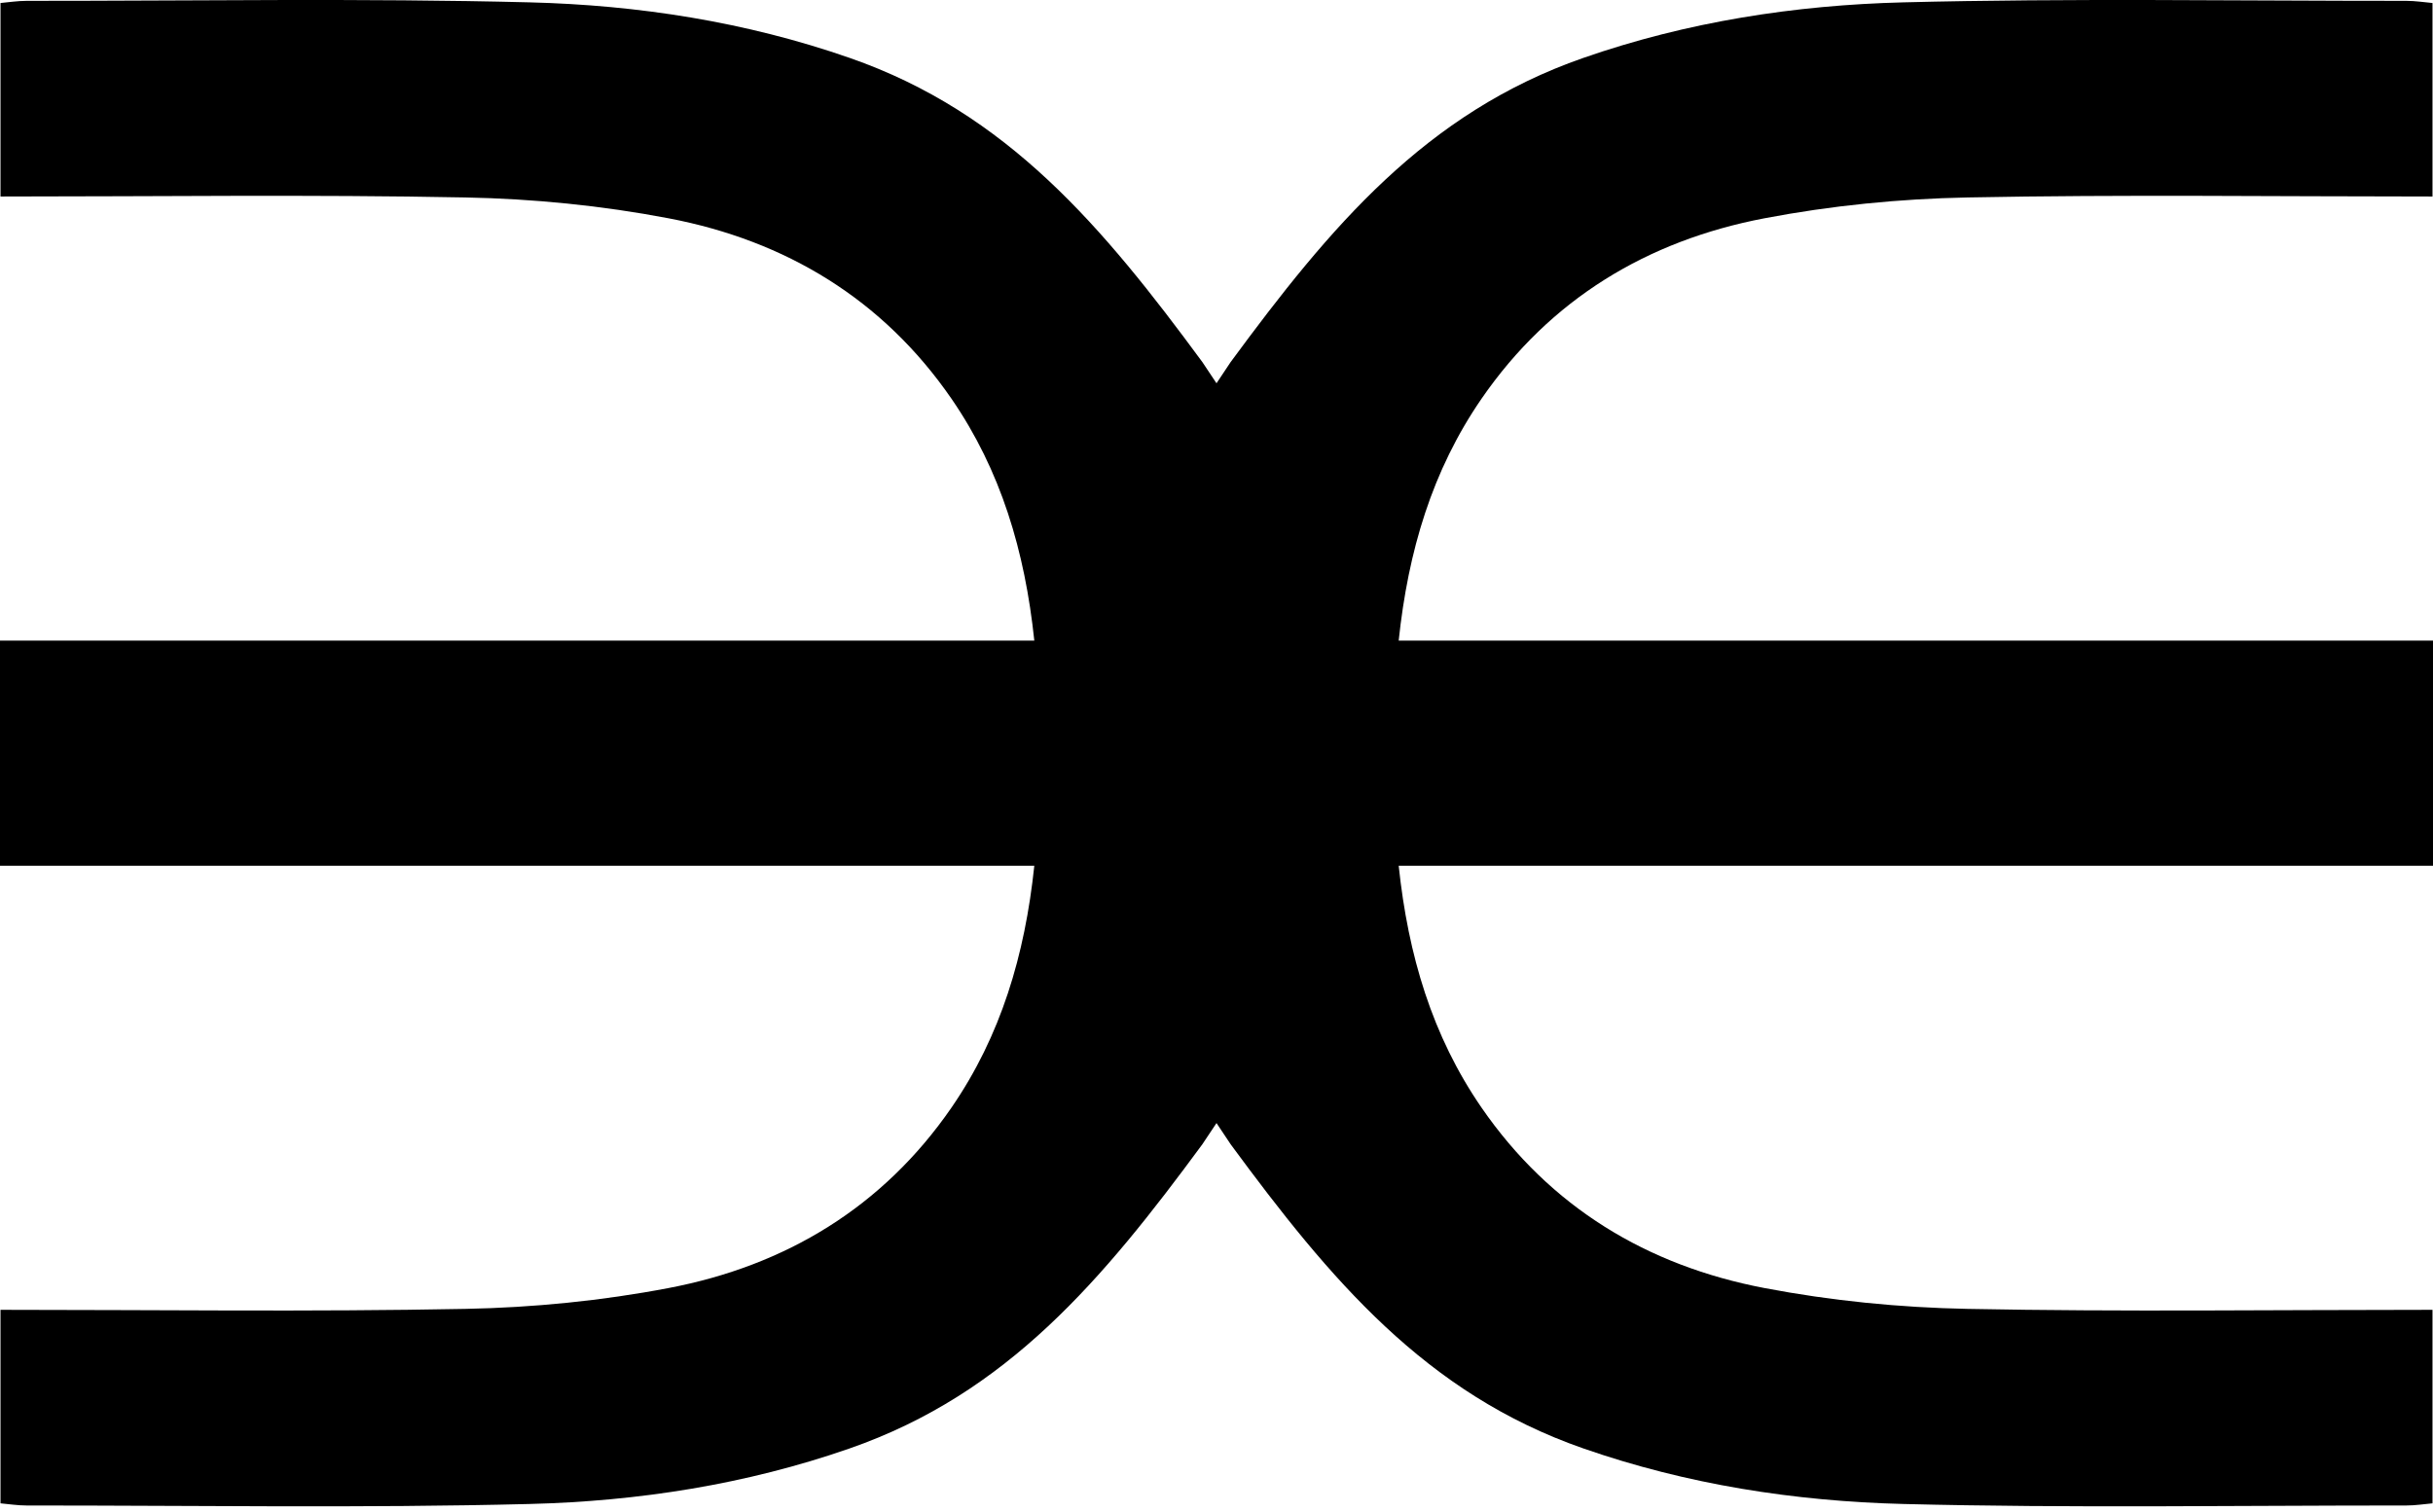
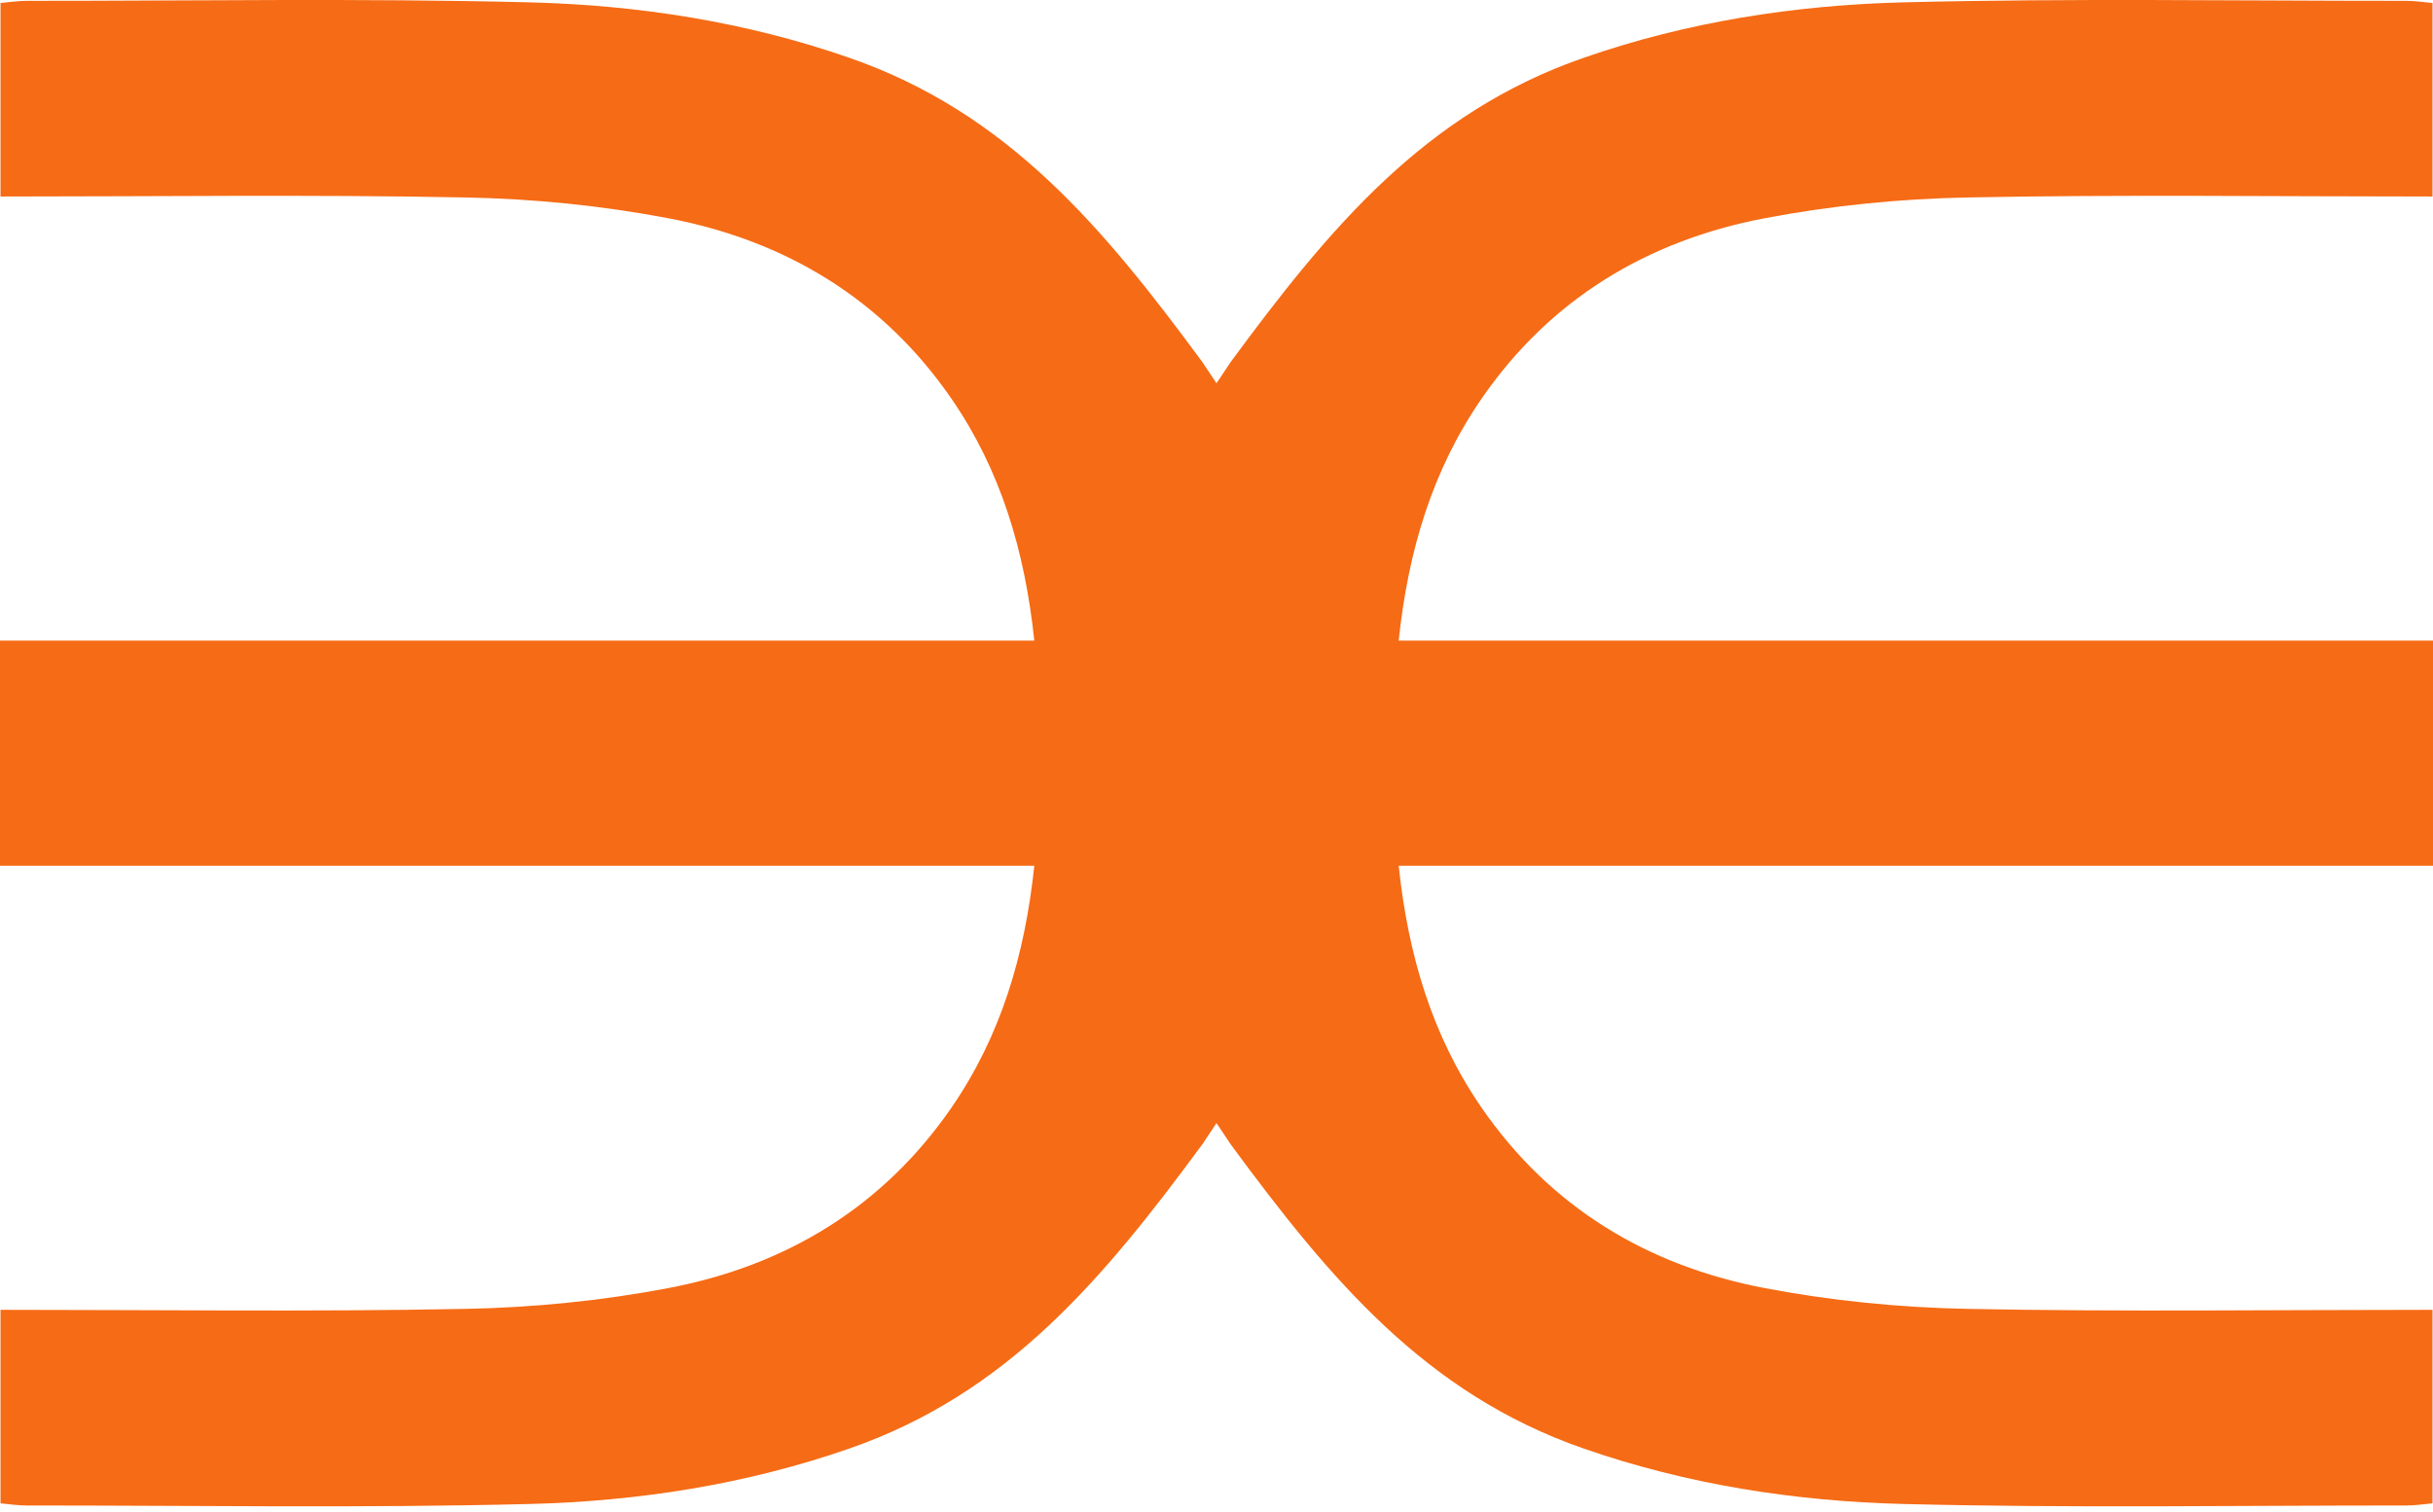
<svg xmlns="http://www.w3.org/2000/svg" width="338" height="210" viewBox="0 0 338 210" fill="none">
-   <path d="M194.31 89.017C195.62 76.587 198.96 65.367 205.81 55.417C215.35 41.567 228.85 33.437 245.1 30.337C254.37 28.567 263.91 27.617 273.35 27.437C294.77 27.017 316.21 27.307 337.93 27.307V0.417C336.8 0.317 335.55 0.117 334.29 0.117C311.01 0.127 287.71 -0.263 264.43 0.327C249.33 0.707 234.37 3.027 219.96 8.047C198.04 15.677 184.78 31.537 170.96 50.317L169 53.257L167.04 50.317C153.22 31.537 139.96 15.677 118.04 8.047C103.63 3.027 88.67 0.707 73.57 0.327C50.29 -0.263 26.99 0.127 3.71 0.117C2.45 0.117 1.2 0.317 0.07 0.417V27.307C21.79 27.307 43.23 27.017 64.65 27.437C74.09 27.617 83.63 28.567 92.9 30.337C109.15 33.437 122.65 41.567 132.19 55.417C139.04 65.367 142.38 76.587 143.69 89.017H0V120.297H143.69C142.38 132.727 139.04 143.947 132.19 153.897C122.65 167.747 109.15 175.877 92.9 178.977C83.63 180.747 74.09 181.697 64.65 181.877C43.23 182.297 21.79 182.007 0.07 182.007V208.897C1.2 208.997 2.45 209.197 3.71 209.197C26.99 209.187 50.29 209.577 73.57 208.987C88.67 208.607 103.63 206.287 118.04 201.267C139.96 193.637 153.22 177.777 167.04 158.997L169 156.057L170.96 158.997C184.78 177.777 198.04 193.637 219.96 201.267C234.37 206.287 249.33 208.607 264.43 208.987C287.71 209.577 311.01 209.187 334.29 209.197C335.55 209.197 336.8 208.997 337.93 208.897V182.007C316.21 182.007 294.77 182.297 273.35 181.877C263.91 181.697 254.37 180.747 245.1 178.977C228.85 175.877 215.35 167.747 205.81 153.897C198.96 143.947 195.62 132.727 194.31 120.297H338V89.017H194.31Z" fill="black" />
+   <path d="M194.31 89.017C195.62 76.587 198.96 65.367 205.81 55.417C215.35 41.567 228.85 33.437 245.1 30.337C254.37 28.567 263.91 27.617 273.35 27.437C294.77 27.017 316.21 27.307 337.93 27.307V0.417C336.8 0.317 335.55 0.117 334.29 0.117C311.01 0.127 287.71 -0.263 264.43 0.327C249.33 0.707 234.37 3.027 219.96 8.047C198.04 15.677 184.78 31.537 170.96 50.317L169 53.257L167.04 50.317C153.22 31.537 139.96 15.677 118.04 8.047C103.63 3.027 88.67 0.707 73.57 0.327C50.29 -0.263 26.99 0.127 3.71 0.117C2.45 0.117 1.2 0.317 0.07 0.417V27.307C21.79 27.307 43.23 27.017 64.65 27.437C74.09 27.617 83.63 28.567 92.9 30.337C109.15 33.437 122.65 41.567 132.19 55.417C139.04 65.367 142.38 76.587 143.69 89.017H0V120.297H143.69C142.38 132.727 139.04 143.947 132.19 153.897C122.65 167.747 109.15 175.877 92.9 178.977C83.63 180.747 74.09 181.697 64.65 181.877C43.23 182.297 21.79 182.007 0.07 182.007V208.897C1.2 208.997 2.45 209.197 3.71 209.197C26.99 209.187 50.29 209.577 73.57 208.987C88.67 208.607 103.63 206.287 118.04 201.267C139.96 193.637 153.22 177.777 167.04 158.997L169 156.057L170.96 158.997C184.78 177.777 198.04 193.637 219.96 201.267C234.37 206.287 249.33 208.607 264.43 208.987C287.71 209.577 311.01 209.187 334.29 209.197C335.55 209.197 336.8 208.997 337.93 208.897V182.007C316.21 182.007 294.77 182.297 273.35 181.877C263.91 181.697 254.37 180.747 245.1 178.977C228.85 175.877 215.35 167.747 205.81 153.897C198.96 143.947 195.62 132.727 194.31 120.297H338V89.017H194.31Z" fill="#F66B15" />
</svg>
